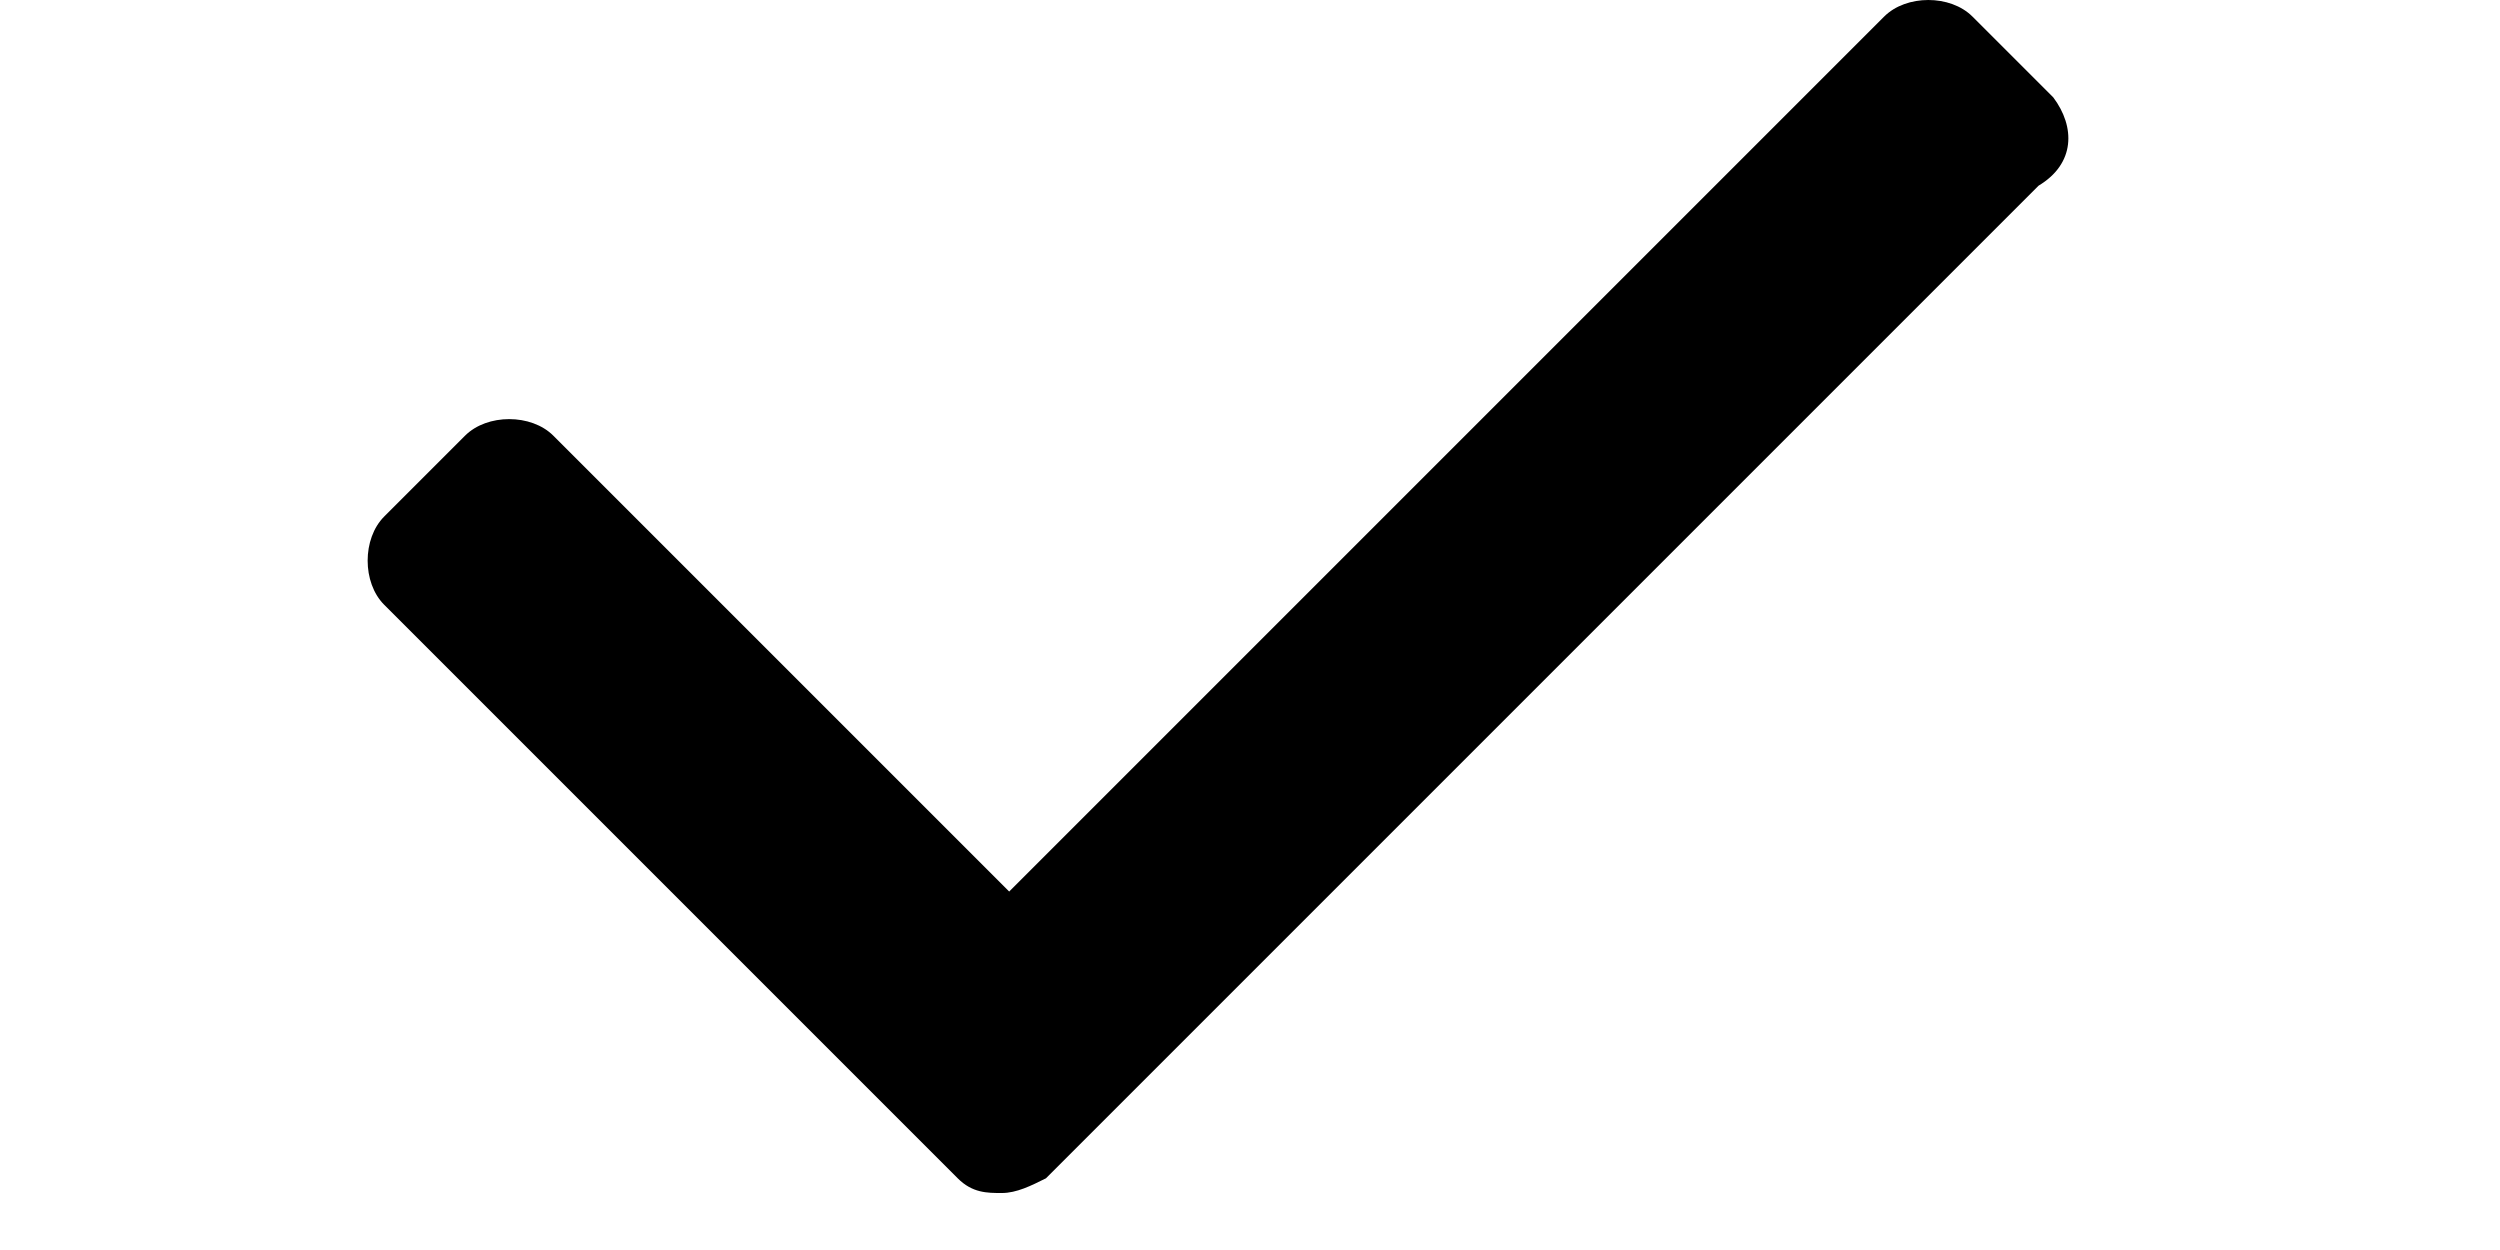
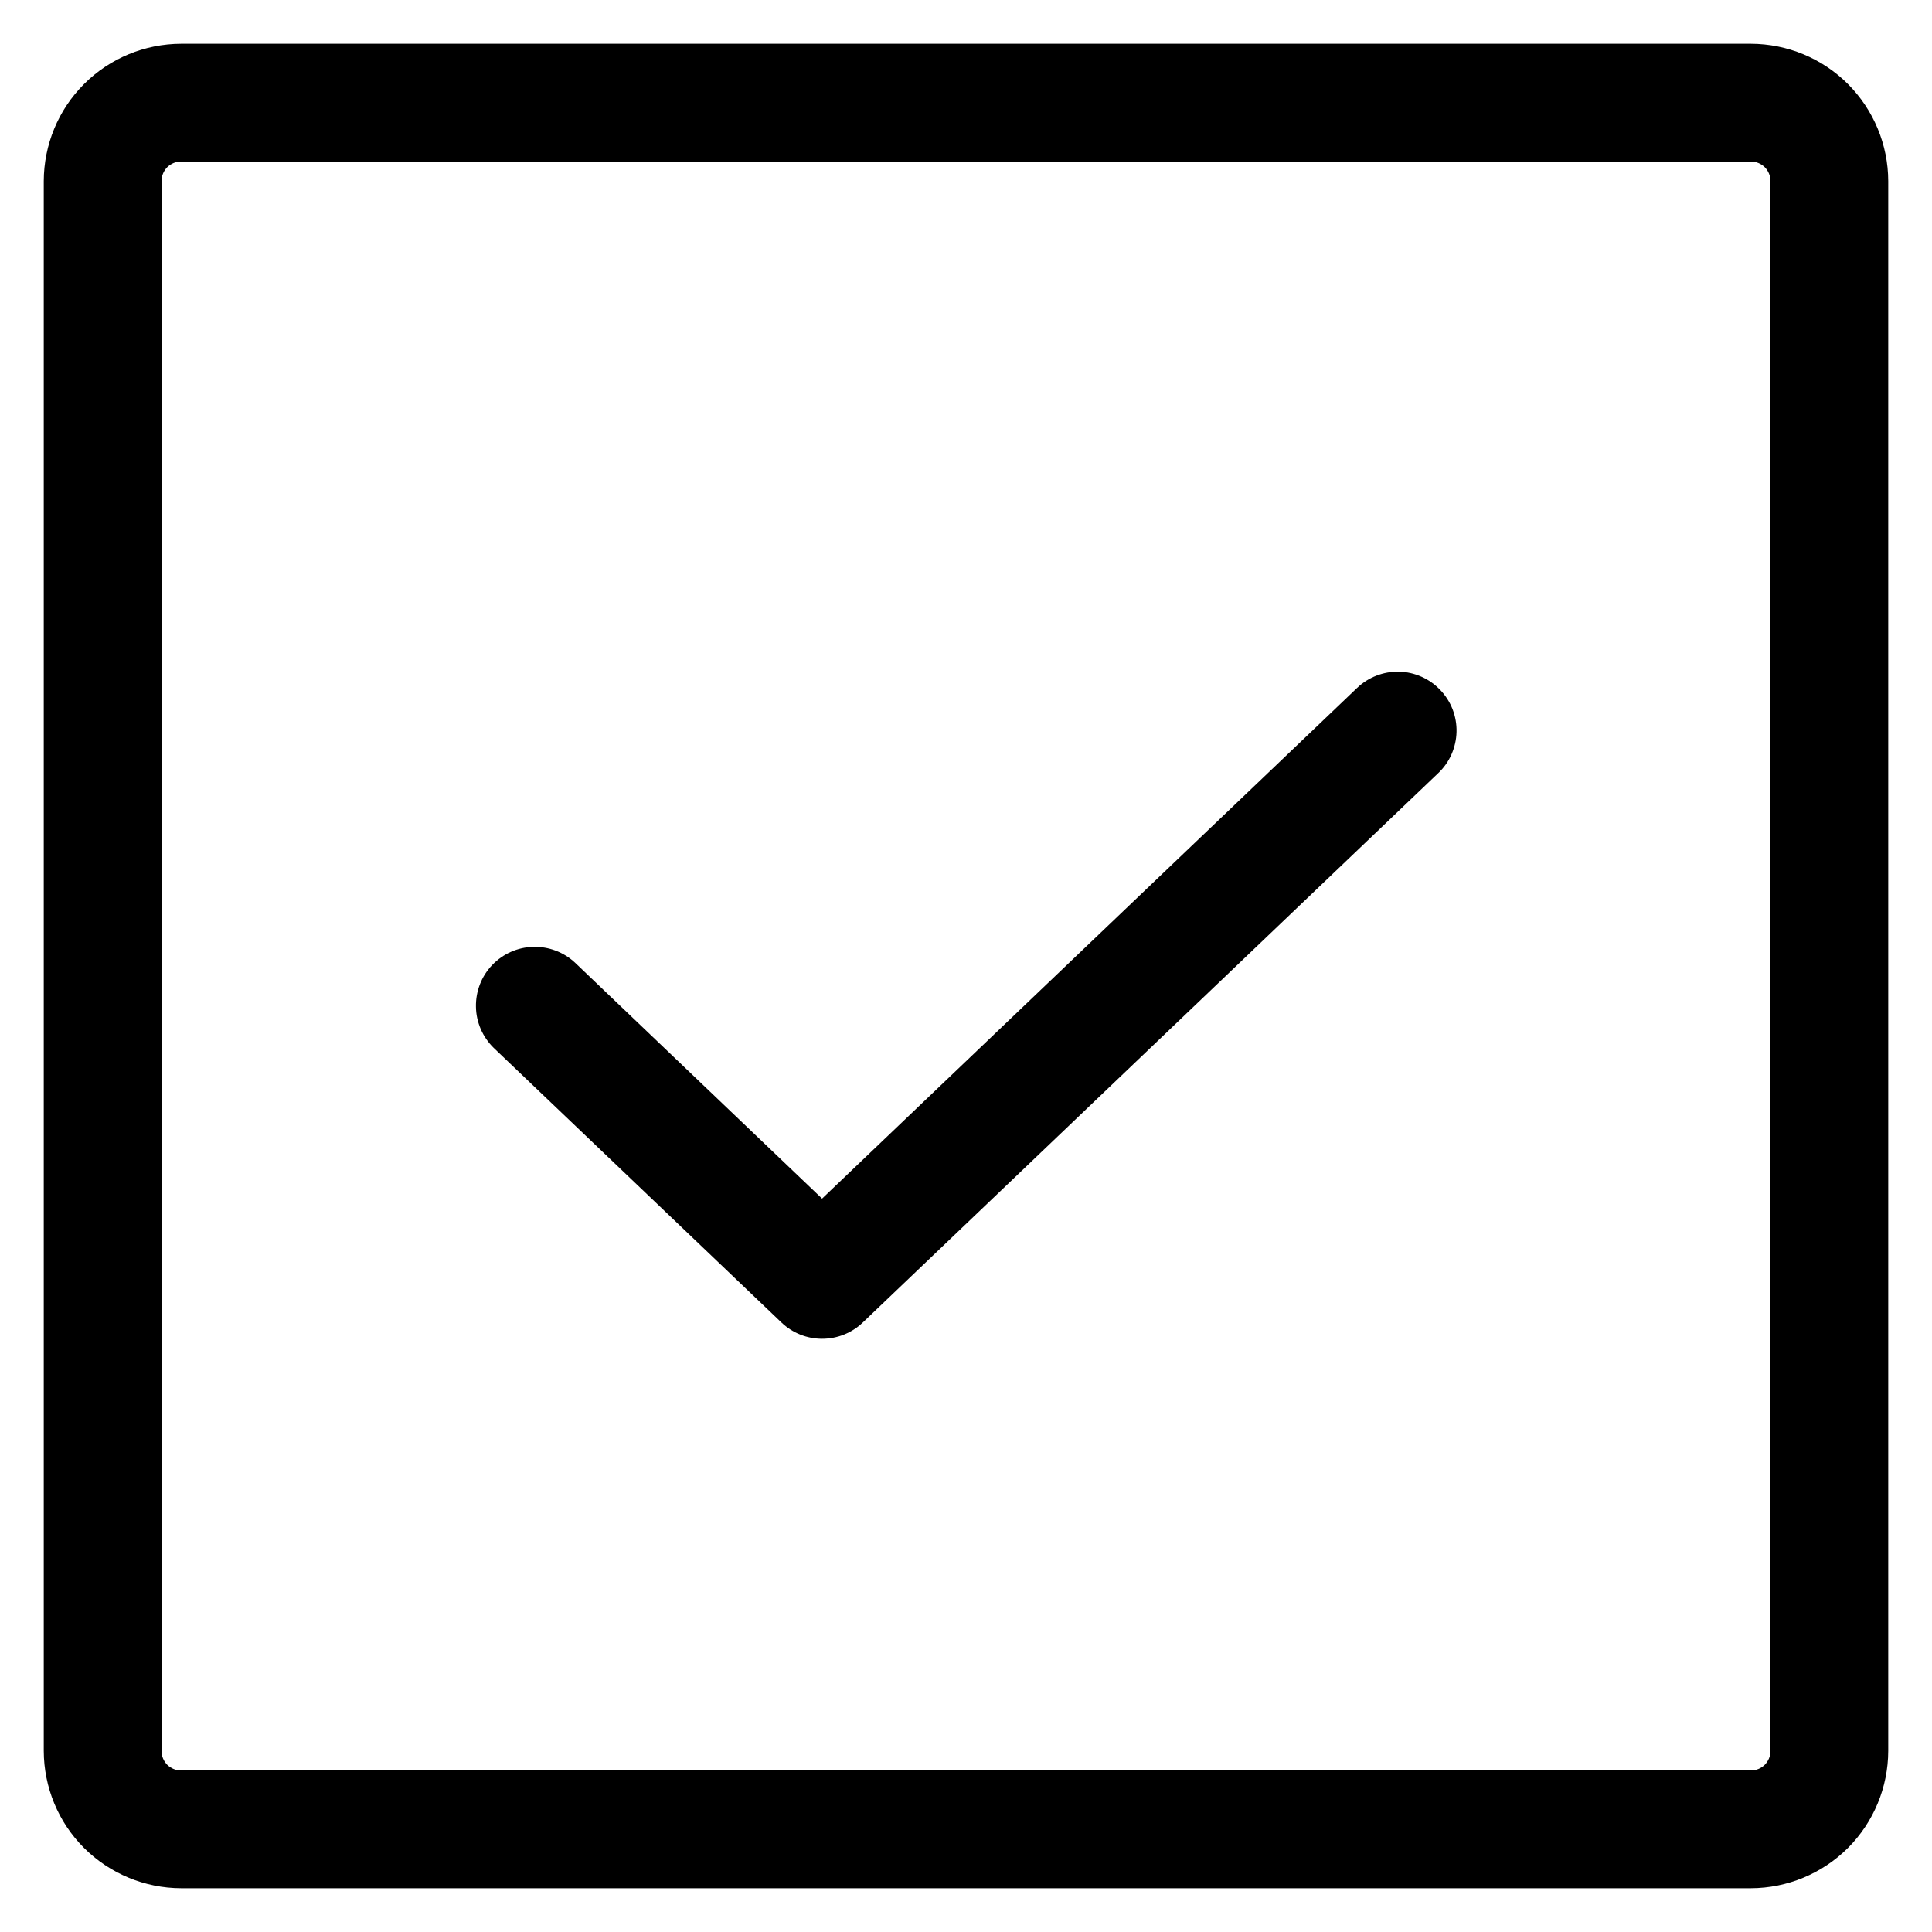
- <svg xmlns="http://www.w3.org/2000/svg" width="14" height="7" viewBox="0 0 24 17" fill="none">
-   <path d="M22.925 1.325L21.825 0.225C21.525 -0.075 20.925 -0.075 20.625 0.225L8.725 12.125L2.525 5.925C2.225 5.625 1.625 5.625 1.325 5.925L0.225 7.025C-0.075 7.325 -0.075 7.925 0.225 8.225L8.025 16.025C8.225 16.225 8.425 16.225 8.625 16.225C8.825 16.225 9.025 16.125 9.225 16.025L22.725 2.525C23.225 2.225 23.225 1.725 22.925 1.325Z" fill="black" />
+ <svg xmlns="http://www.w3.org/2000/svg" width="20" height="20" viewBox="0 0 20 20" fill="none">
+   <path d="M14.909 7.142C14.965 7.2 15.008 7.268 15.037 7.342C15.066 7.417 15.08 7.497 15.078 7.577C15.076 7.657 15.058 7.736 15.026 7.809C14.994 7.882 14.947 7.948 14.889 8.003L8.931 13.691C8.818 13.799 8.667 13.859 8.51 13.859C8.354 13.859 8.203 13.799 8.09 13.691L5.11 10.847C4.996 10.735 4.929 10.582 4.927 10.422C4.924 10.261 4.984 10.106 5.095 9.99C5.206 9.874 5.358 9.806 5.518 9.802C5.679 9.797 5.835 9.856 5.952 9.965L8.51 12.408L14.048 7.122C14.165 7.01 14.321 6.95 14.483 6.953C14.644 6.957 14.798 7.025 14.909 7.142H14.909ZM19.547 1.875V18.125C19.546 18.502 19.396 18.863 19.13 19.13C18.863 19.396 18.502 19.546 18.125 19.547H1.875C1.498 19.546 1.137 19.396 0.87 19.13C0.603 18.863 0.454 18.502 0.453 18.125V1.875C0.454 1.498 0.603 1.137 0.87 0.87C1.137 0.603 1.498 0.454 1.875 0.453H18.125C18.502 0.454 18.863 0.603 19.13 0.87C19.396 1.137 19.546 1.498 19.547 1.875V1.875ZM18.328 1.875C18.328 1.821 18.307 1.77 18.269 1.731C18.23 1.693 18.179 1.672 18.125 1.672H1.875C1.821 1.672 1.77 1.693 1.731 1.731C1.693 1.77 1.672 1.821 1.672 1.875V18.125C1.672 18.179 1.693 18.23 1.731 18.269C1.77 18.307 1.821 18.328 1.875 18.328H18.125C18.179 18.328 18.23 18.307 18.269 18.269C18.307 18.23 18.328 18.179 18.328 18.125V1.875Z" fill="black" />
</svg>
